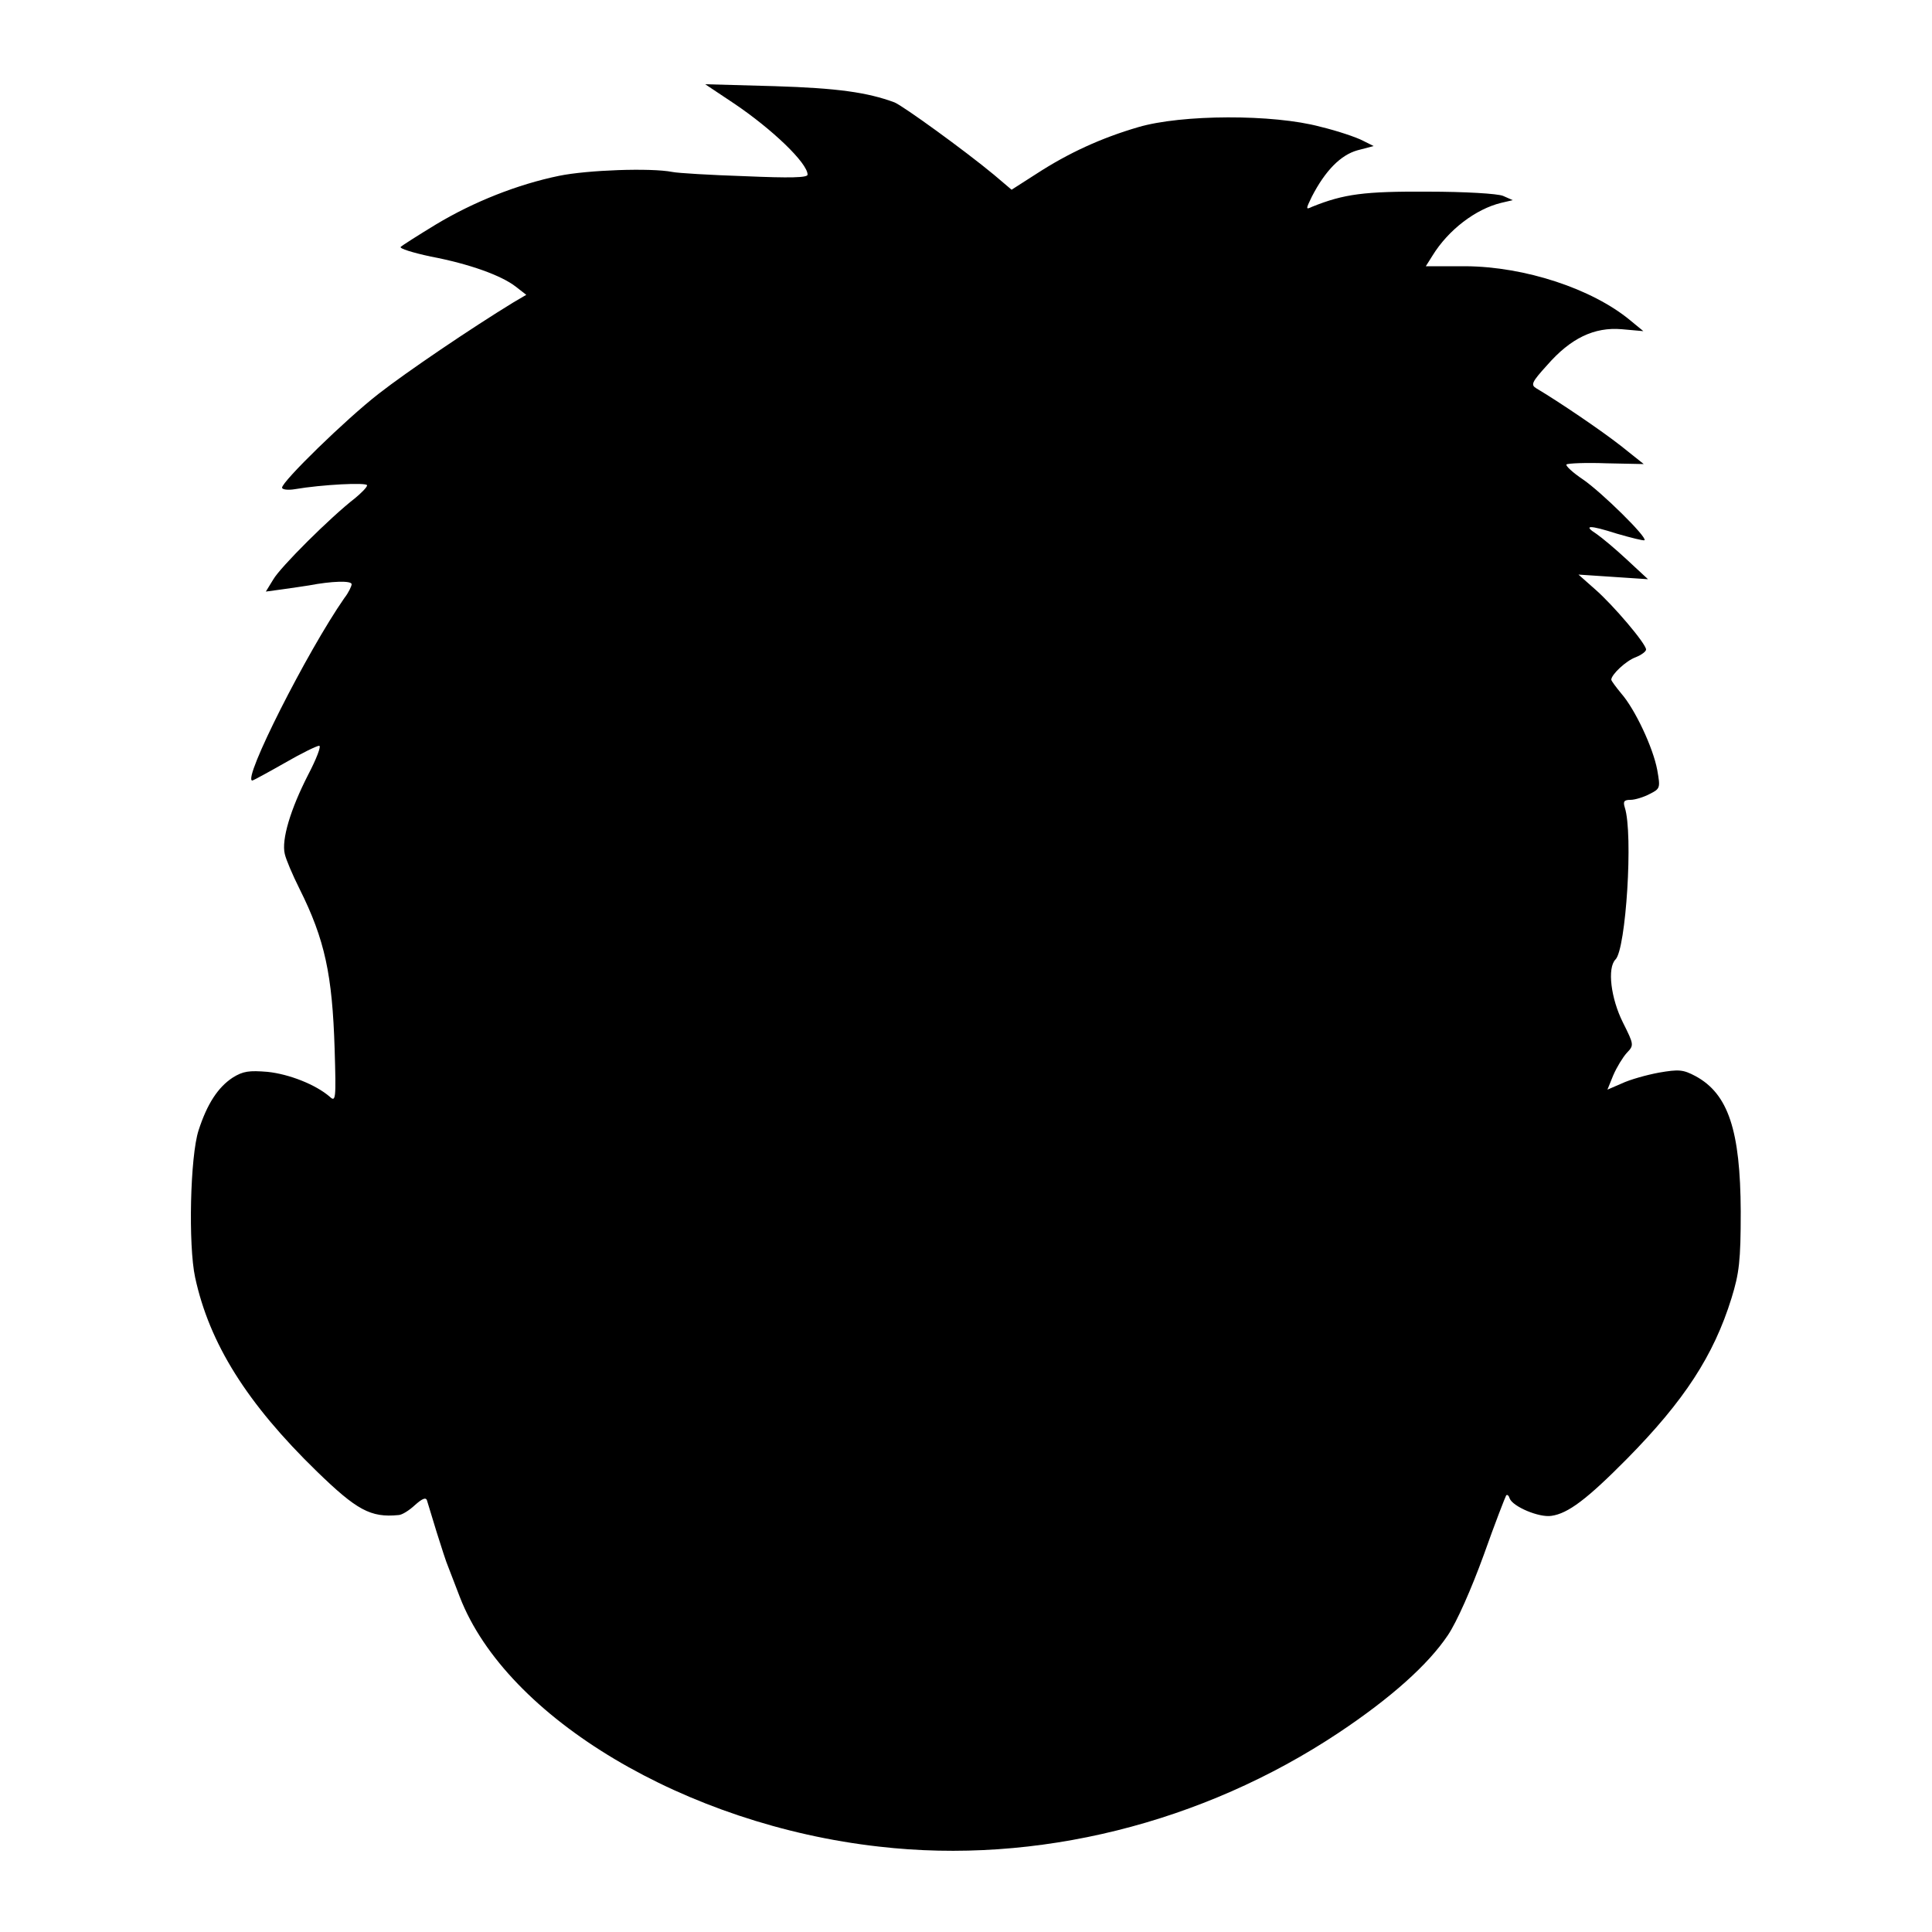
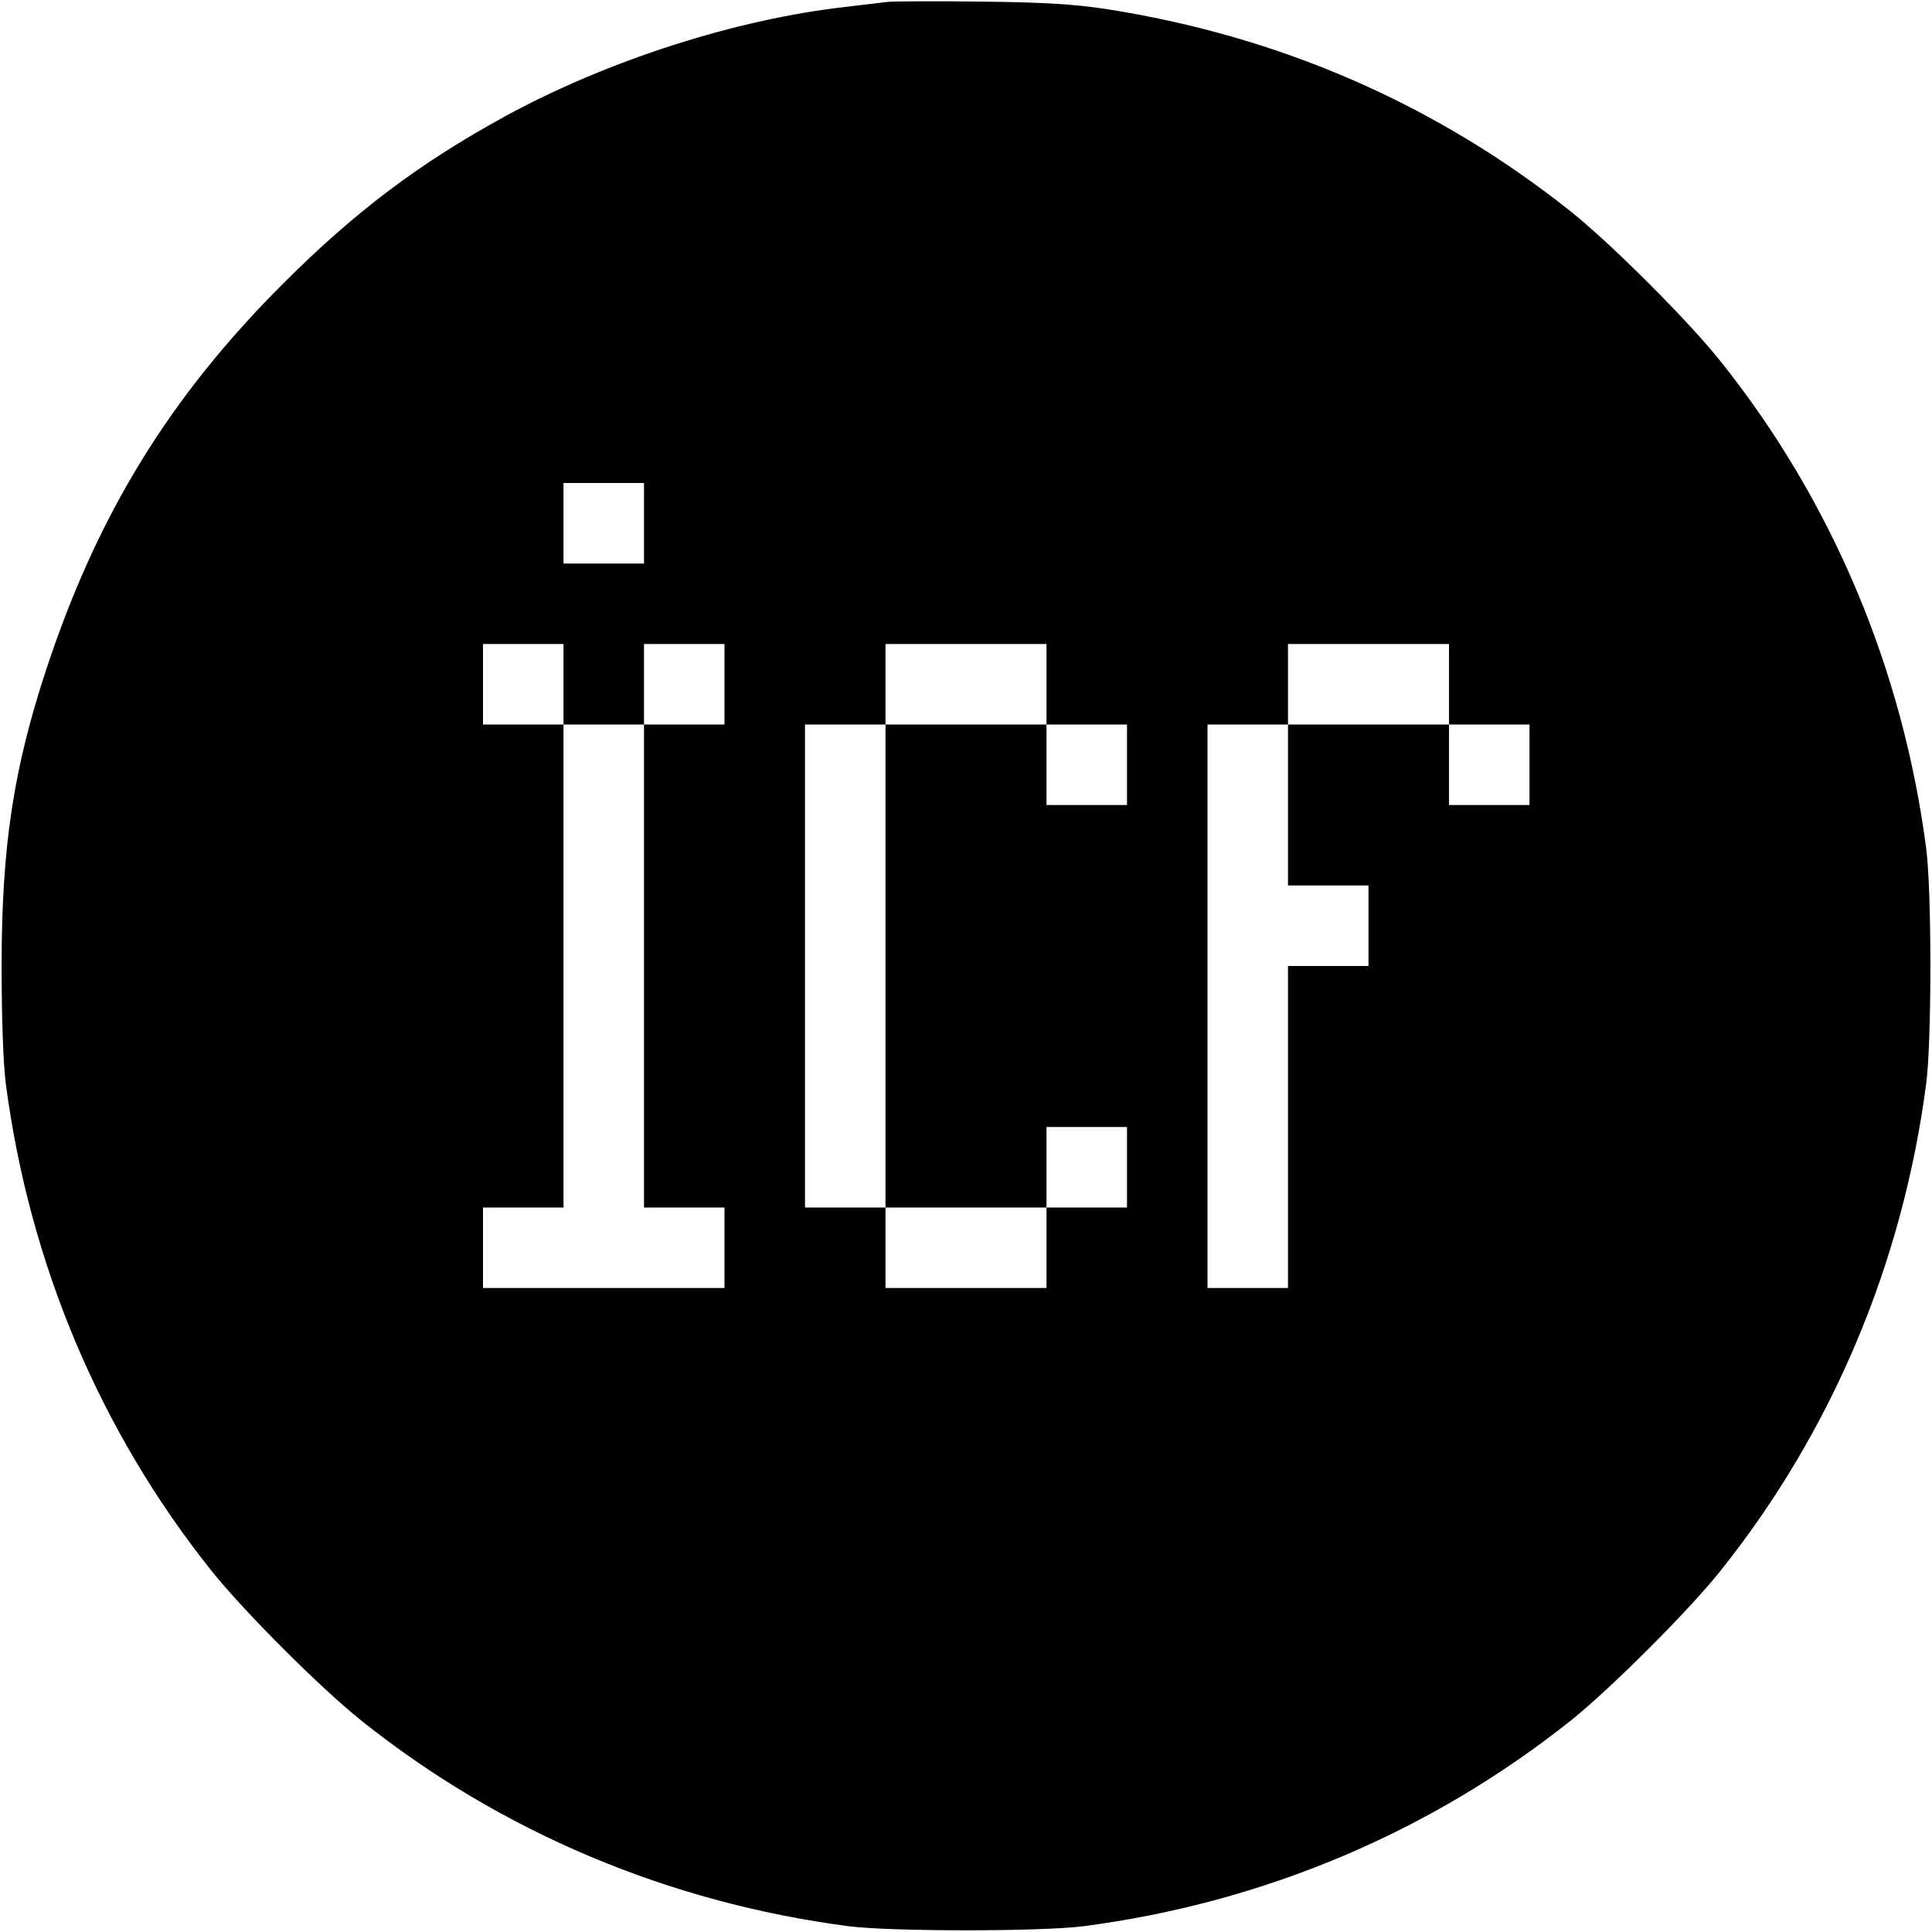
- <svg xmlns="http://www.w3.org/2000/svg" version="1.0" width="500pt" height="500pt" viewBox="0 0 500 500" preserveAspectRatio="xMidYMid meet">
-   <g transform="translate(0,500) scale(0.1,-0.1)" fill="#000000" stroke="none">
-     <path d="M1900 4732 c98 -66 190 -154 190 -184 0 -8 -45 -9 -162 -4 -90 3 -174 8 -188 11 -56 11 -220 5 -293 -10 -107 -22 -221 -67 -319 -126 -46 -28 -87 -54 -91 -58 -4 -4 31 -15 78 -25 100 -19 183 -49 220 -78 l27 -21 -34 -20 c-108 -66 -275 -179 -348 -236 -85 -66 -250 -227 -250 -243 0 -5 15 -7 33 -4 70 12 187 18 187 10 0 -5 -15 -20 -32 -34 -61 -47 -193 -178 -211 -210 l-19 -31 44 6 c23 3 54 8 68 10 57 11 110 13 110 3 0 -5 -8 -22 -19 -36 -96 -138 -265 -472 -238 -472 2 0 39 20 83 45 43 25 84 45 90 45 6 0 -7 -34 -29 -76 -45 -88 -69 -167 -60 -204 3 -14 20 -54 38 -90 66 -132 85 -223 91 -414 4 -132 3 -139 -13 -124 -36 31 -104 58 -160 64 -48 4 -64 2 -91 -15 -38 -25 -66 -68 -88 -136 -22 -67 -27 -298 -9 -381 37 -171 134 -326 315 -502 103 -100 139 -120 211 -113 9 0 28 12 43 26 18 16 28 21 31 12 2 -6 13 -43 25 -82 12 -38 25 -79 30 -90 4 -11 18 -46 30 -78 121 -313 585 -590 1085 -646 407 -47 837 60 1190 295 135 90 231 176 282 252 23 34 61 120 93 208 29 82 56 151 58 154 3 3 7 -1 9 -8 8 -21 76 -50 108 -45 43 6 92 43 195 147 149 151 225 268 271 416 20 65 24 96 24 225 -1 209 -32 304 -117 350 -32 17 -43 18 -95 9 -32 -6 -75 -18 -96 -28 l-37 -16 15 37 c9 21 25 47 35 58 19 20 19 21 -10 79 -31 62 -41 141 -19 163 27 27 46 325 24 393 -5 16 -2 20 15 20 11 0 34 7 49 15 28 14 28 16 20 62 -11 59 -58 158 -93 198 -14 17 -26 33 -26 36 0 13 38 49 63 58 15 6 27 15 27 20 0 15 -85 115 -132 156 l-43 38 90 -6 90 -6 -55 51 c-30 28 -65 57 -78 66 -36 23 -20 24 52 1 38 -11 70 -19 72 -17 7 8 -111 124 -159 157 -27 18 -46 36 -43 39 4 3 50 5 103 3 l97 -2 -59 47 c-51 40 -160 114 -219 149 -15 9 -12 16 28 60 61 70 122 99 193 93 l56 -5 -34 28 c-99 82 -273 139 -426 140 l-103 0 17 27 c41 67 112 121 178 137 l30 7 -25 11 c-14 6 -100 11 -195 11 -164 1 -217 -6 -299 -39 -17 -8 -17 -7 -1 26 35 68 75 108 118 120 l42 11 -28 14 c-15 8 -64 25 -110 36 -122 33 -359 32 -471 -1 -96 -28 -181 -67 -264 -121 l-64 -41 -46 39 c-76 63 -235 178 -257 187 -70 26 -148 37 -310 42 l-180 5 75 -50z" />
+ <svg xmlns="http://www.w3.org/2000/svg" version="1.0" width="600pt" height="600pt" viewBox="0 0 600 600" preserveAspectRatio="xMidYMid meet">
+   <g transform="translate(0,600) scale(0.1,-0.1)" fill="#000000" stroke="none">
+     <path d="M2755 5994 c-16 -2 -73 -9 -125 -15 -343 -38 -744 -167 -1061 -340 -267 -146 -467 -297 -689 -519 -352 -351 -577 -717 -735 -1195 -103 -311 -140 -554 -140 -925 0 -161 5 -304 13 -365 73 -558 292 -1078 637 -1511 101 -127 342 -368 469 -469 433 -345 953 -564 1511 -637 133 -17 597 -17 730 0 559 73 1078 292 1515 640 123 99 365 340 465 466 345 433 564 953 637 1511 8 61 13 204 13 365 0 161 -5 304 -13 365 -73 558 -292 1078 -637 1511 -101 127 -342 368 -469 469 -418 332 -902 543 -1441 627 -99 15 -191 21 -390 23 -143 2 -273 1 -290 -1z m-755 -1619 l0 -125 -125 0 -125 0 0 125 0 125 125 0 125 0 0 -125z m-250 -500 l0 -125 125 0 125 0 0 125 0 125 125 0 125 0 0 -125 0 -125 -125 0 -125 0 0 -750 0 -750 125 0 125 0 0 -125 0 -125 -375 0 -375 0 0 125 0 125 125 0 125 0 0 750 0 750 -125 0 -125 0 0 125 0 125 125 0 125 0 0 -125z m1500 0 l0 -125 125 0 125 0 0 -125 0 -125 -125 0 -125 0 0 125 0 125 -250 0 -250 0 0 -750 0 -750 250 0 250 0 0 125 0 125 125 0 125 0 0 -125 0 -125 -125 0 -125 0 0 -125 0 -125 -250 0 -250 0 0 125 0 125 -125 0 -125 0 0 750 0 750 125 0 125 0 0 125 0 125 250 0 250 0 0 -125z m1250 0 l0 -125 125 0 125 0 0 -125 0 -125 -125 0 -125 0 0 125 0 125 -250 0 -250 0 0 -250 0 -250 125 0 125 0 0 -125 0 -125 -125 0 -125 0 0 -500 0 -500 -125 0 -125 0 0 875 0 875 125 0 125 0 0 125 0 125 250 0 250 0 0 -125z" />
  </g>
</svg>
